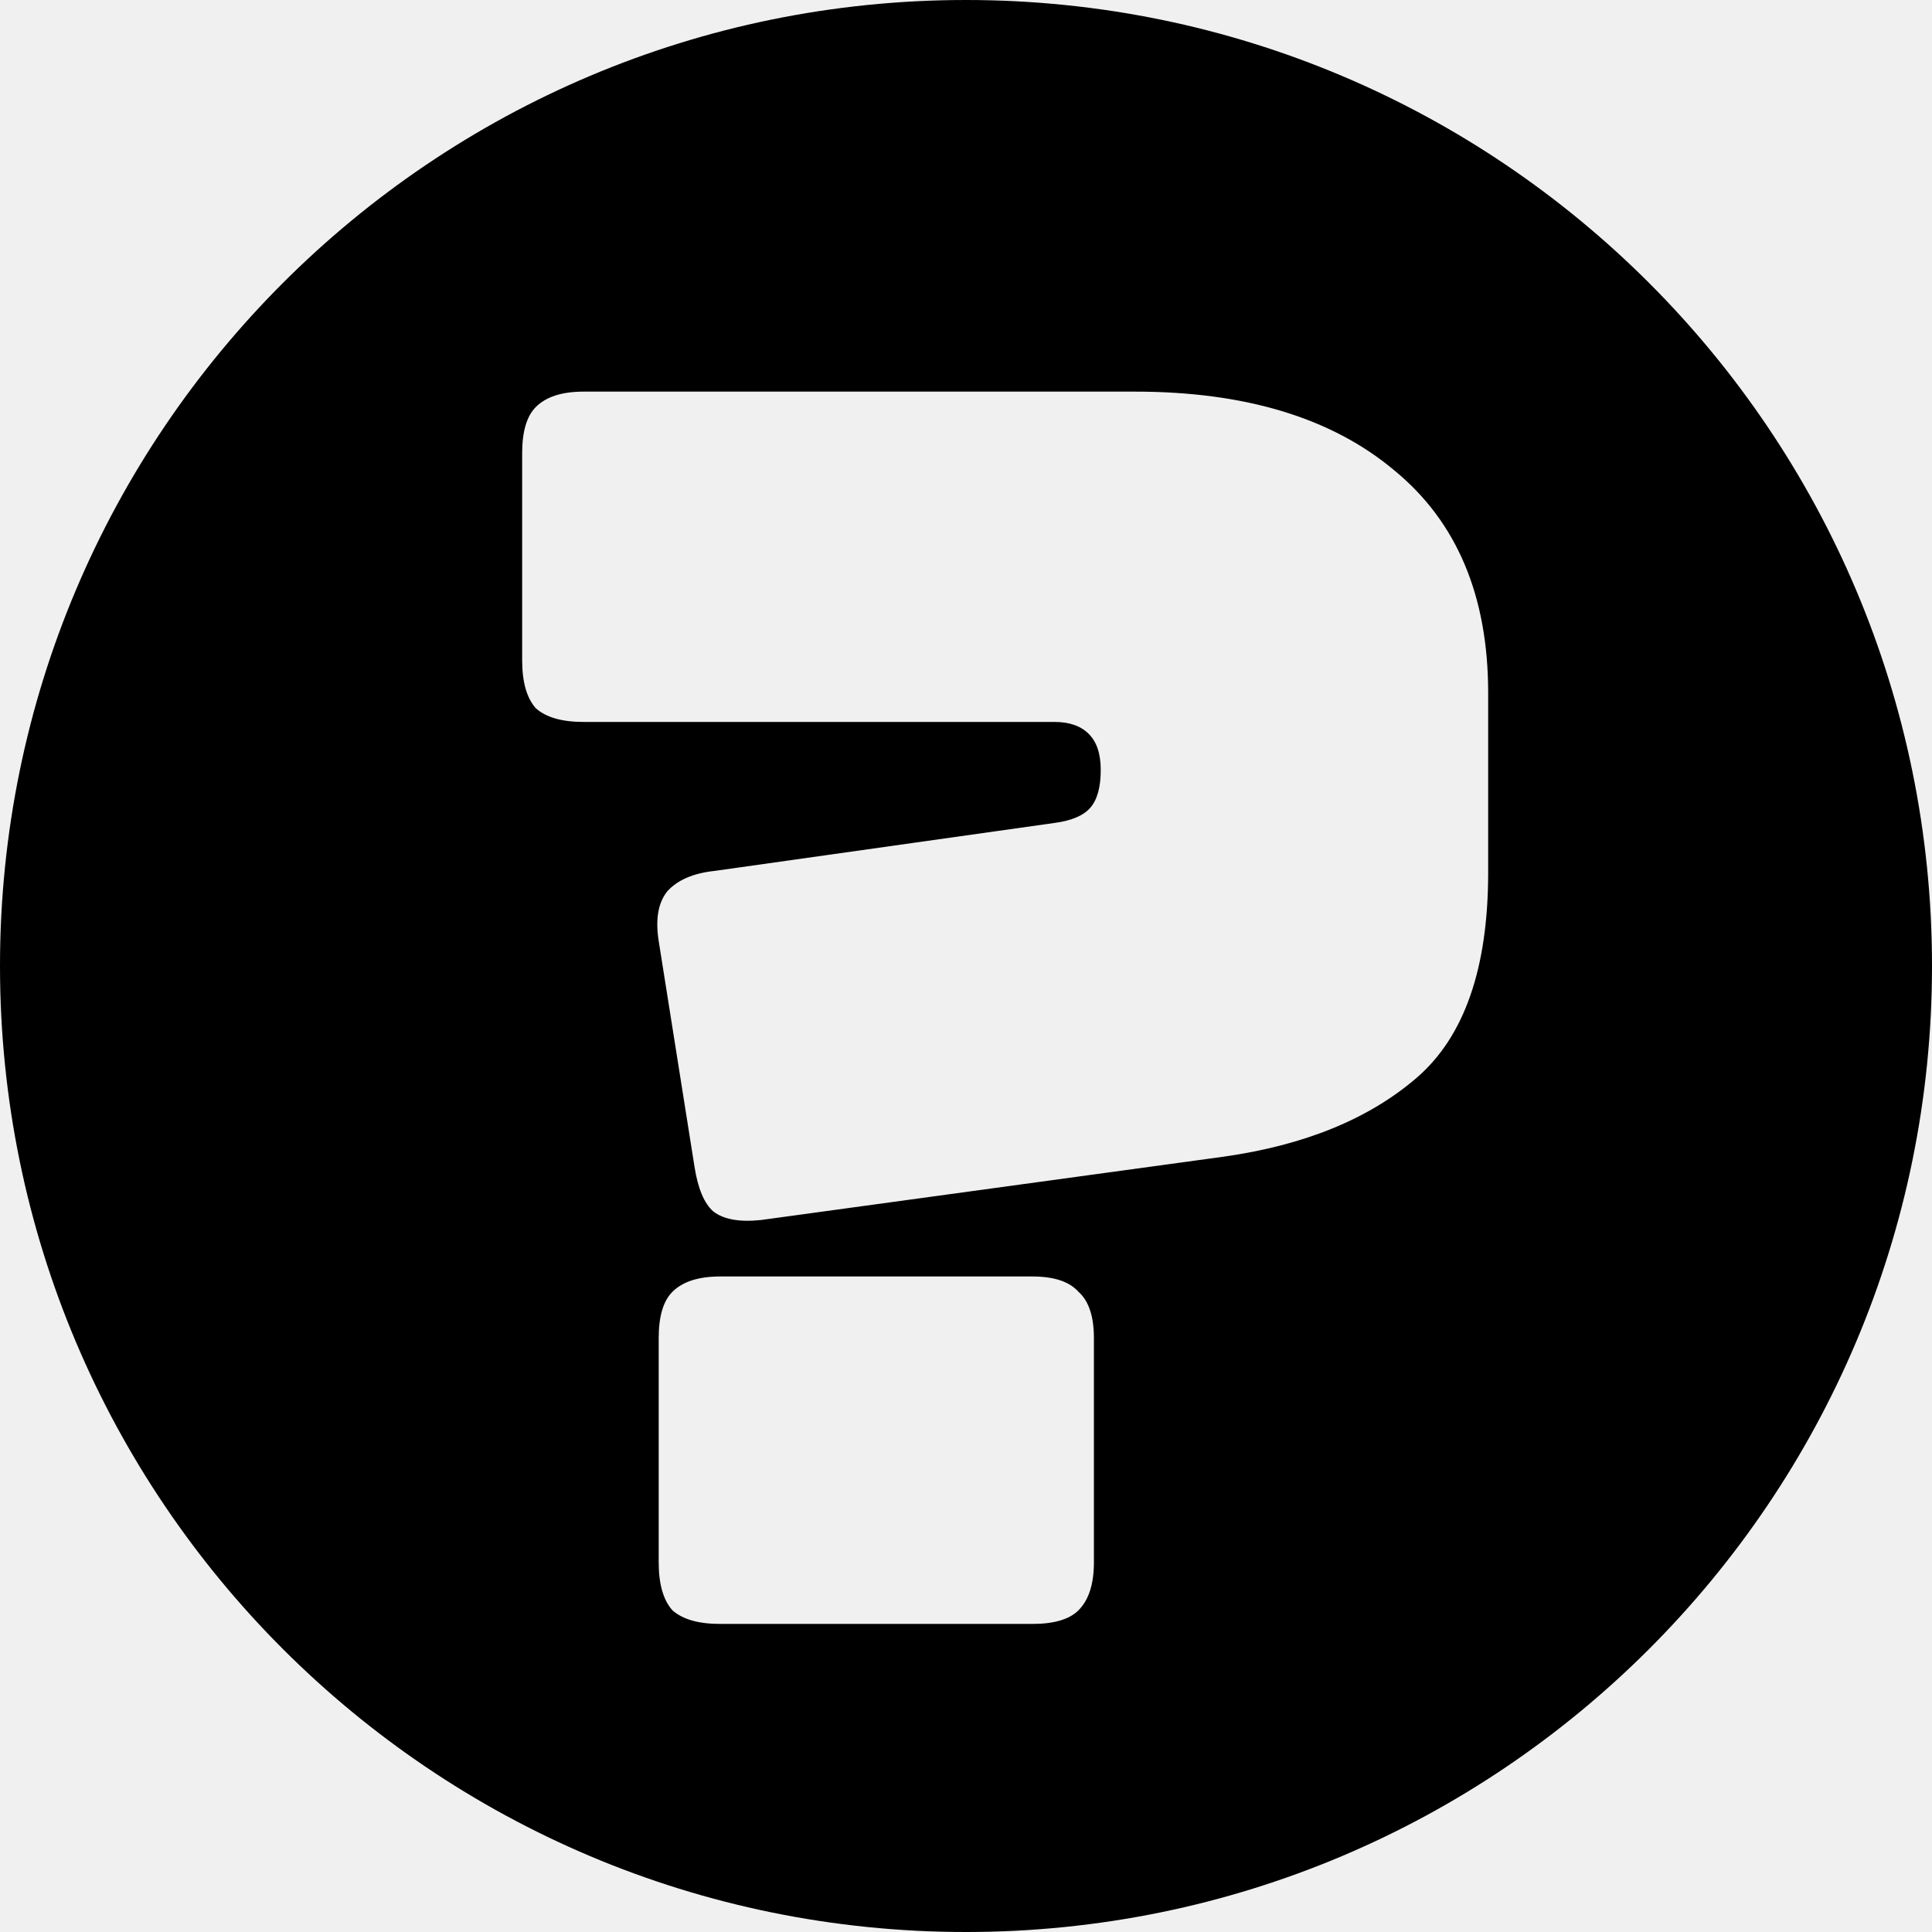
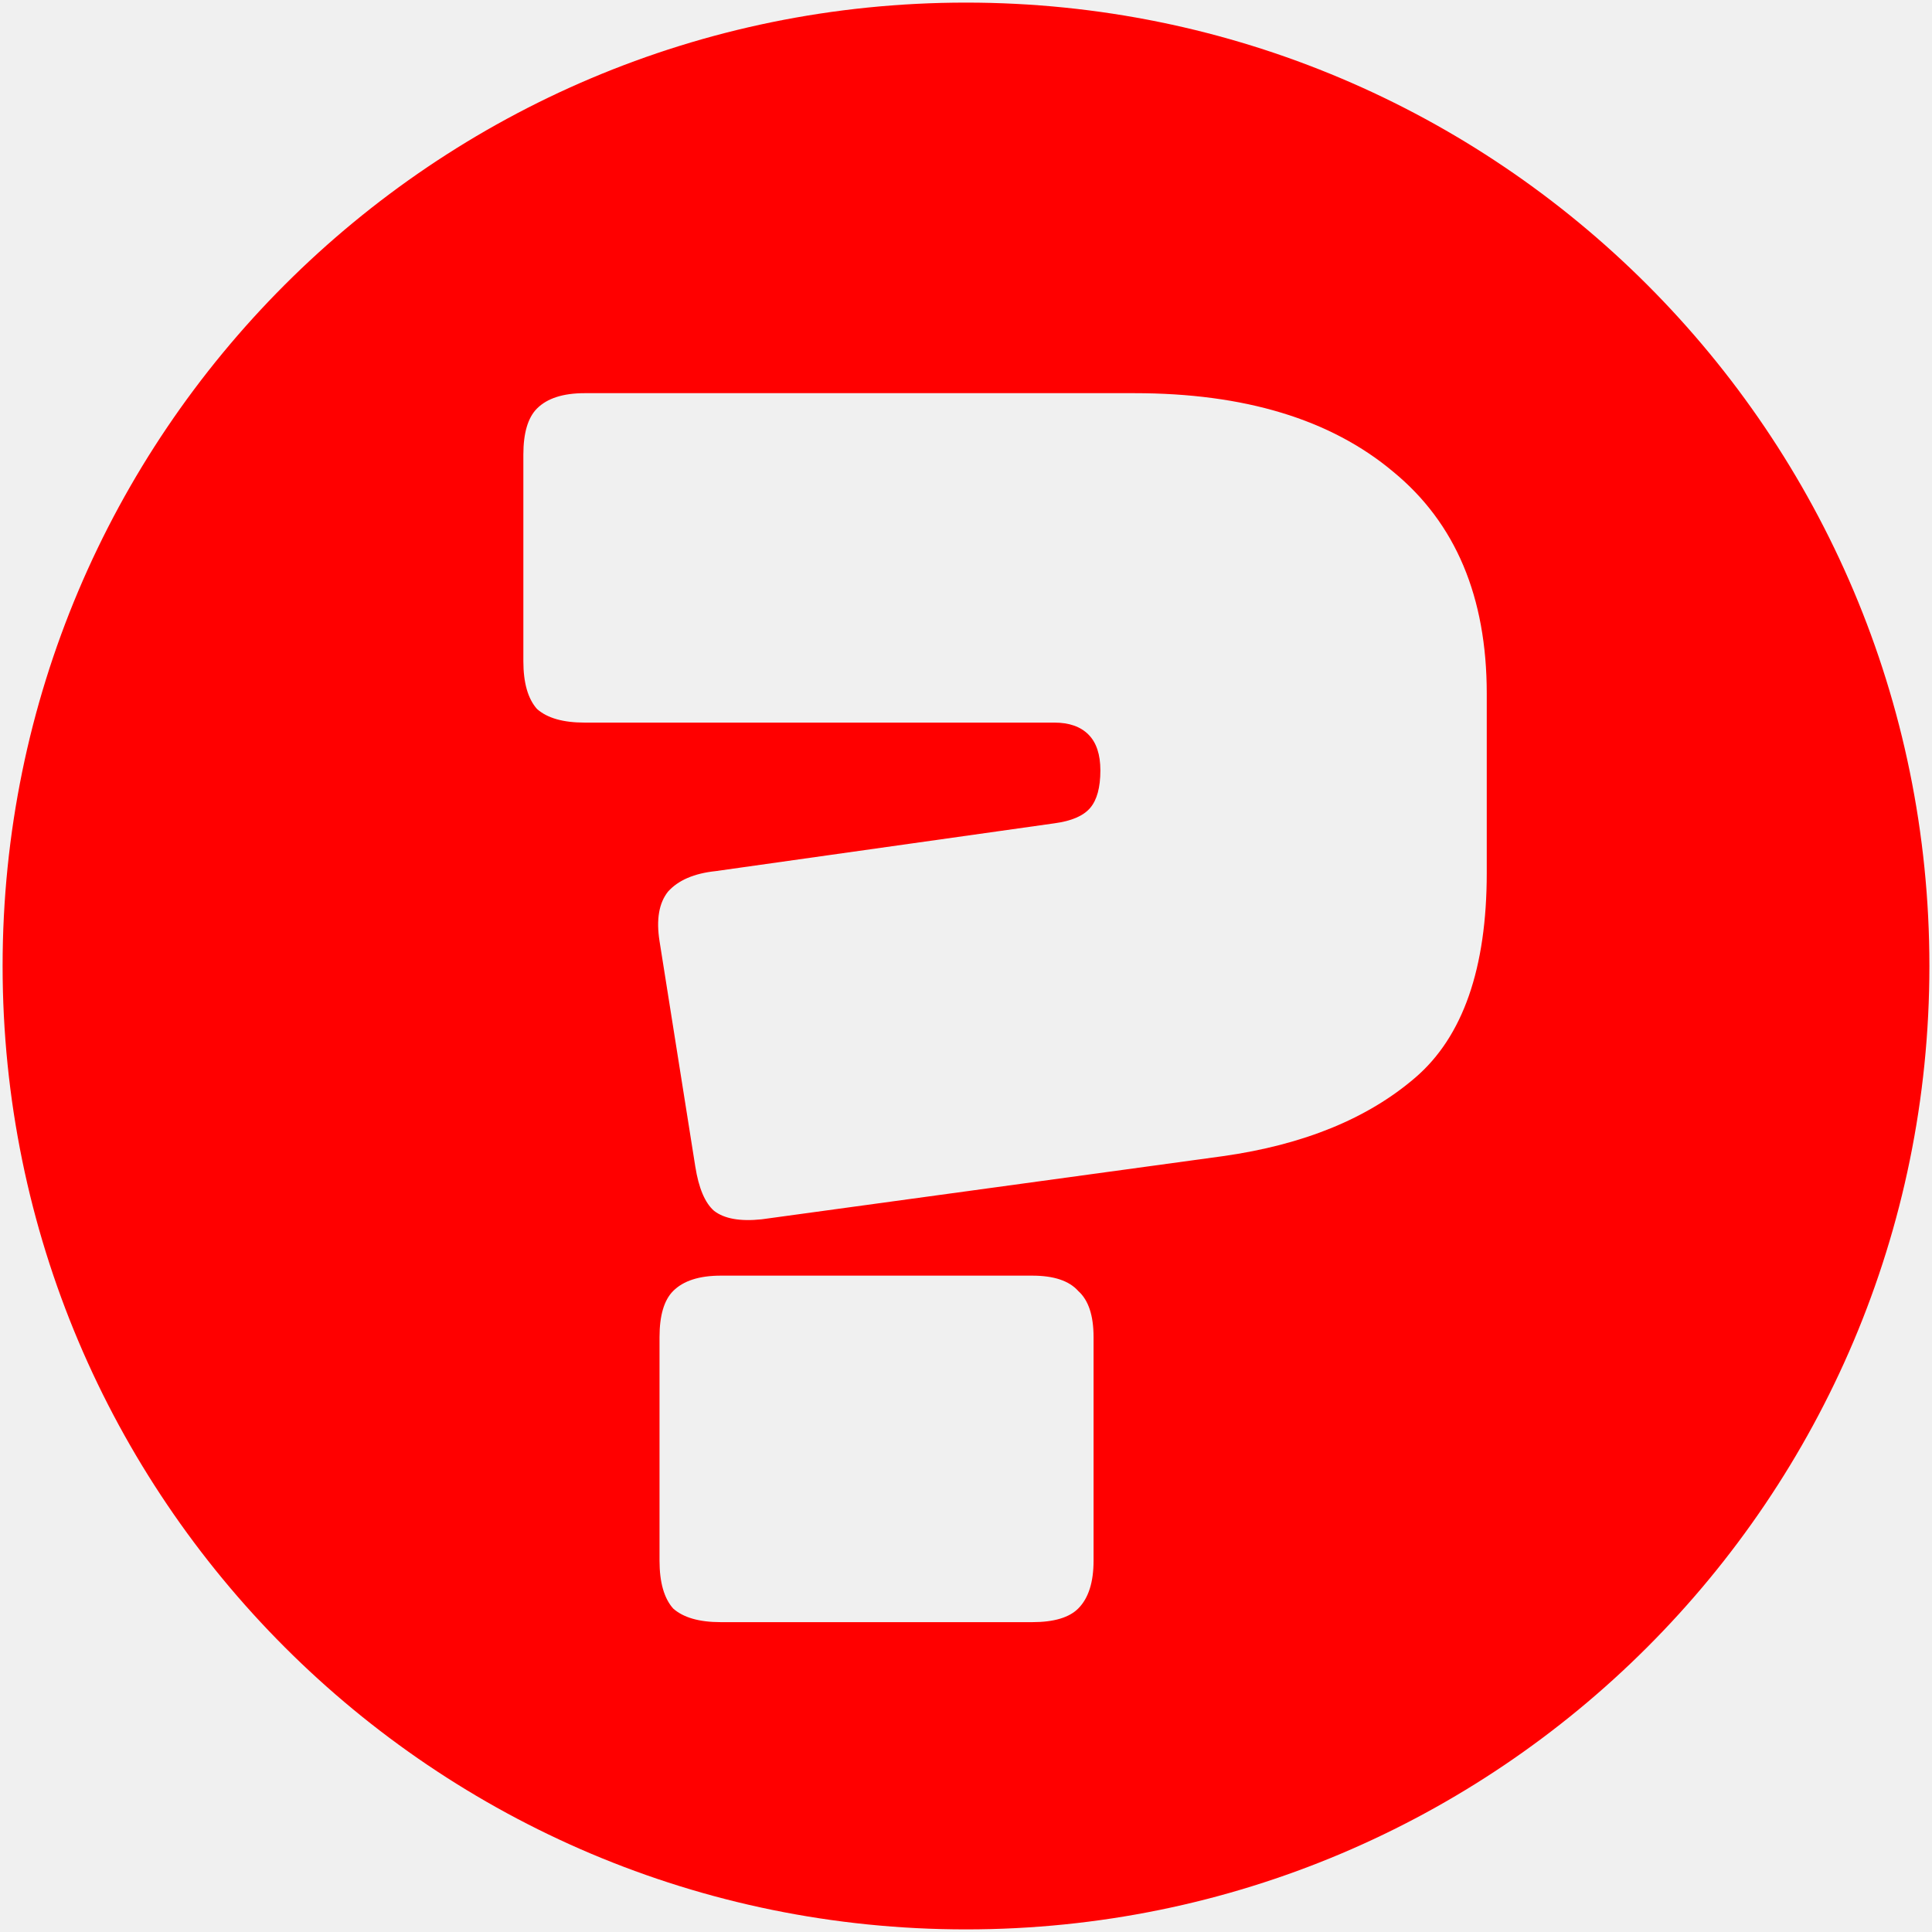
- <svg xmlns="http://www.w3.org/2000/svg" width="370" height="370" viewBox="0 0 370 370" fill="none">
-   <path fill-rule="evenodd" clip-rule="evenodd" d="M185 370C287.173 370 370 287.173 370 185C370 82.827 287.173 0 185 0C82.827 0 0 82.827 0 185C0 287.173 82.827 370 185 370ZM145.76 233.644L234.337 221.517C249.809 219.331 262.12 214.306 271.272 206.439C280.424 198.572 285 185.461 285 167.106V132.689C285 114.115 279.008 99.911 267.023 90.078C255.038 80.026 238.478 75 217.341 75H111.767C107.627 75 104.576 75.983 102.615 77.95C100.872 79.698 100 82.648 100 86.8V126.461C100 130.613 100.872 133.672 102.615 135.639C104.576 137.387 107.627 138.261 111.767 138.261H201.979C204.812 138.261 206.991 139.026 208.516 140.556C210.041 142.085 210.804 144.38 210.804 147.439C210.804 150.717 210.15 153.12 208.843 154.65C207.535 156.18 205.247 157.163 201.979 157.6L136.935 166.778C132.794 167.215 129.744 168.526 127.783 170.711C126.039 172.896 125.495 176.065 126.148 180.217L133.012 223.483C133.666 227.635 134.865 230.476 136.608 232.006C138.569 233.535 141.62 234.081 145.76 233.644ZM137.915 311H197.73C201.87 311 204.812 310.126 206.555 308.378C208.516 306.411 209.496 303.352 209.496 299.2V256.261C209.496 252.109 208.516 249.159 206.555 247.411C204.812 245.444 201.87 244.461 197.73 244.461H137.915C133.775 244.461 130.724 245.444 128.763 247.411C127.02 249.159 126.148 252.109 126.148 256.261V299.2C126.148 303.352 127.02 306.411 128.763 308.378C130.724 310.126 133.775 311 137.915 311Z" fill="black" />
+ <svg xmlns="http://www.w3.org/2000/svg" width="371" height="371" viewBox="0 0 371 371" fill="none">
+   <g clip-path="url(#clip0_1_48)">
+     <path fill-rule="evenodd" clip-rule="evenodd" d="M185.5 370.5C287.673 370.5 370.5 287.673 370.5 185.5C370.5 83.327 287.673 0.5 185.5 0.5C83.327 0.5 0.5 83.327 0.5 185.5C0.5 287.673 83.327 370.5 185.5 370.5ZM146.26 234.144L234.837 222.017C250.309 219.831 262.62 214.806 271.772 206.939C280.924 199.072 285.5 185.961 285.5 167.606V133.189C285.5 114.615 279.508 100.411 267.523 90.578C255.538 80.526 238.978 75.5 217.841 75.5H112.267C108.127 75.5 105.076 76.483 103.115 78.45C101.372 80.198 100.5 83.148 100.5 87.3V126.961C100.5 131.113 101.372 134.172 103.115 136.139C105.076 137.887 108.127 138.761 112.267 138.761H202.479C205.312 138.761 207.491 139.526 209.016 141.056C210.541 142.585 211.304 144.88 211.304 147.939C211.304 151.217 210.65 153.62 209.343 155.15C208.035 156.68 205.747 157.663 202.479 158.1L137.435 167.278C133.294 167.715 130.244 169.026 128.283 171.211C126.539 173.396 125.995 176.565 126.648 180.717L133.512 223.983C134.166 228.135 135.365 230.976 137.108 232.506C139.069 234.035 142.12 234.581 146.26 234.144ZM138.415 311.5H198.23C202.37 311.5 205.312 310.626 207.055 308.878C209.016 306.911 209.996 303.852 209.996 299.7V256.761C209.996 252.609 209.016 249.659 207.055 247.911C205.312 245.944 202.37 244.961 198.23 244.961H138.415C134.275 244.961 131.224 245.944 129.263 247.911C127.52 249.659 126.648 252.609 126.648 256.761V299.7C126.648 303.852 127.52 306.911 129.263 308.878C131.224 310.626 134.275 311.5 138.415 311.5Z" fill="#FF0000" />
+   </g>
+   <defs>
+     <clipPath id="clip0_1_48">
+       <rect width="370" height="370" fill="white" transform="translate(0.5 0.5)" />
+     </clipPath>
+   </defs>
</svg>
